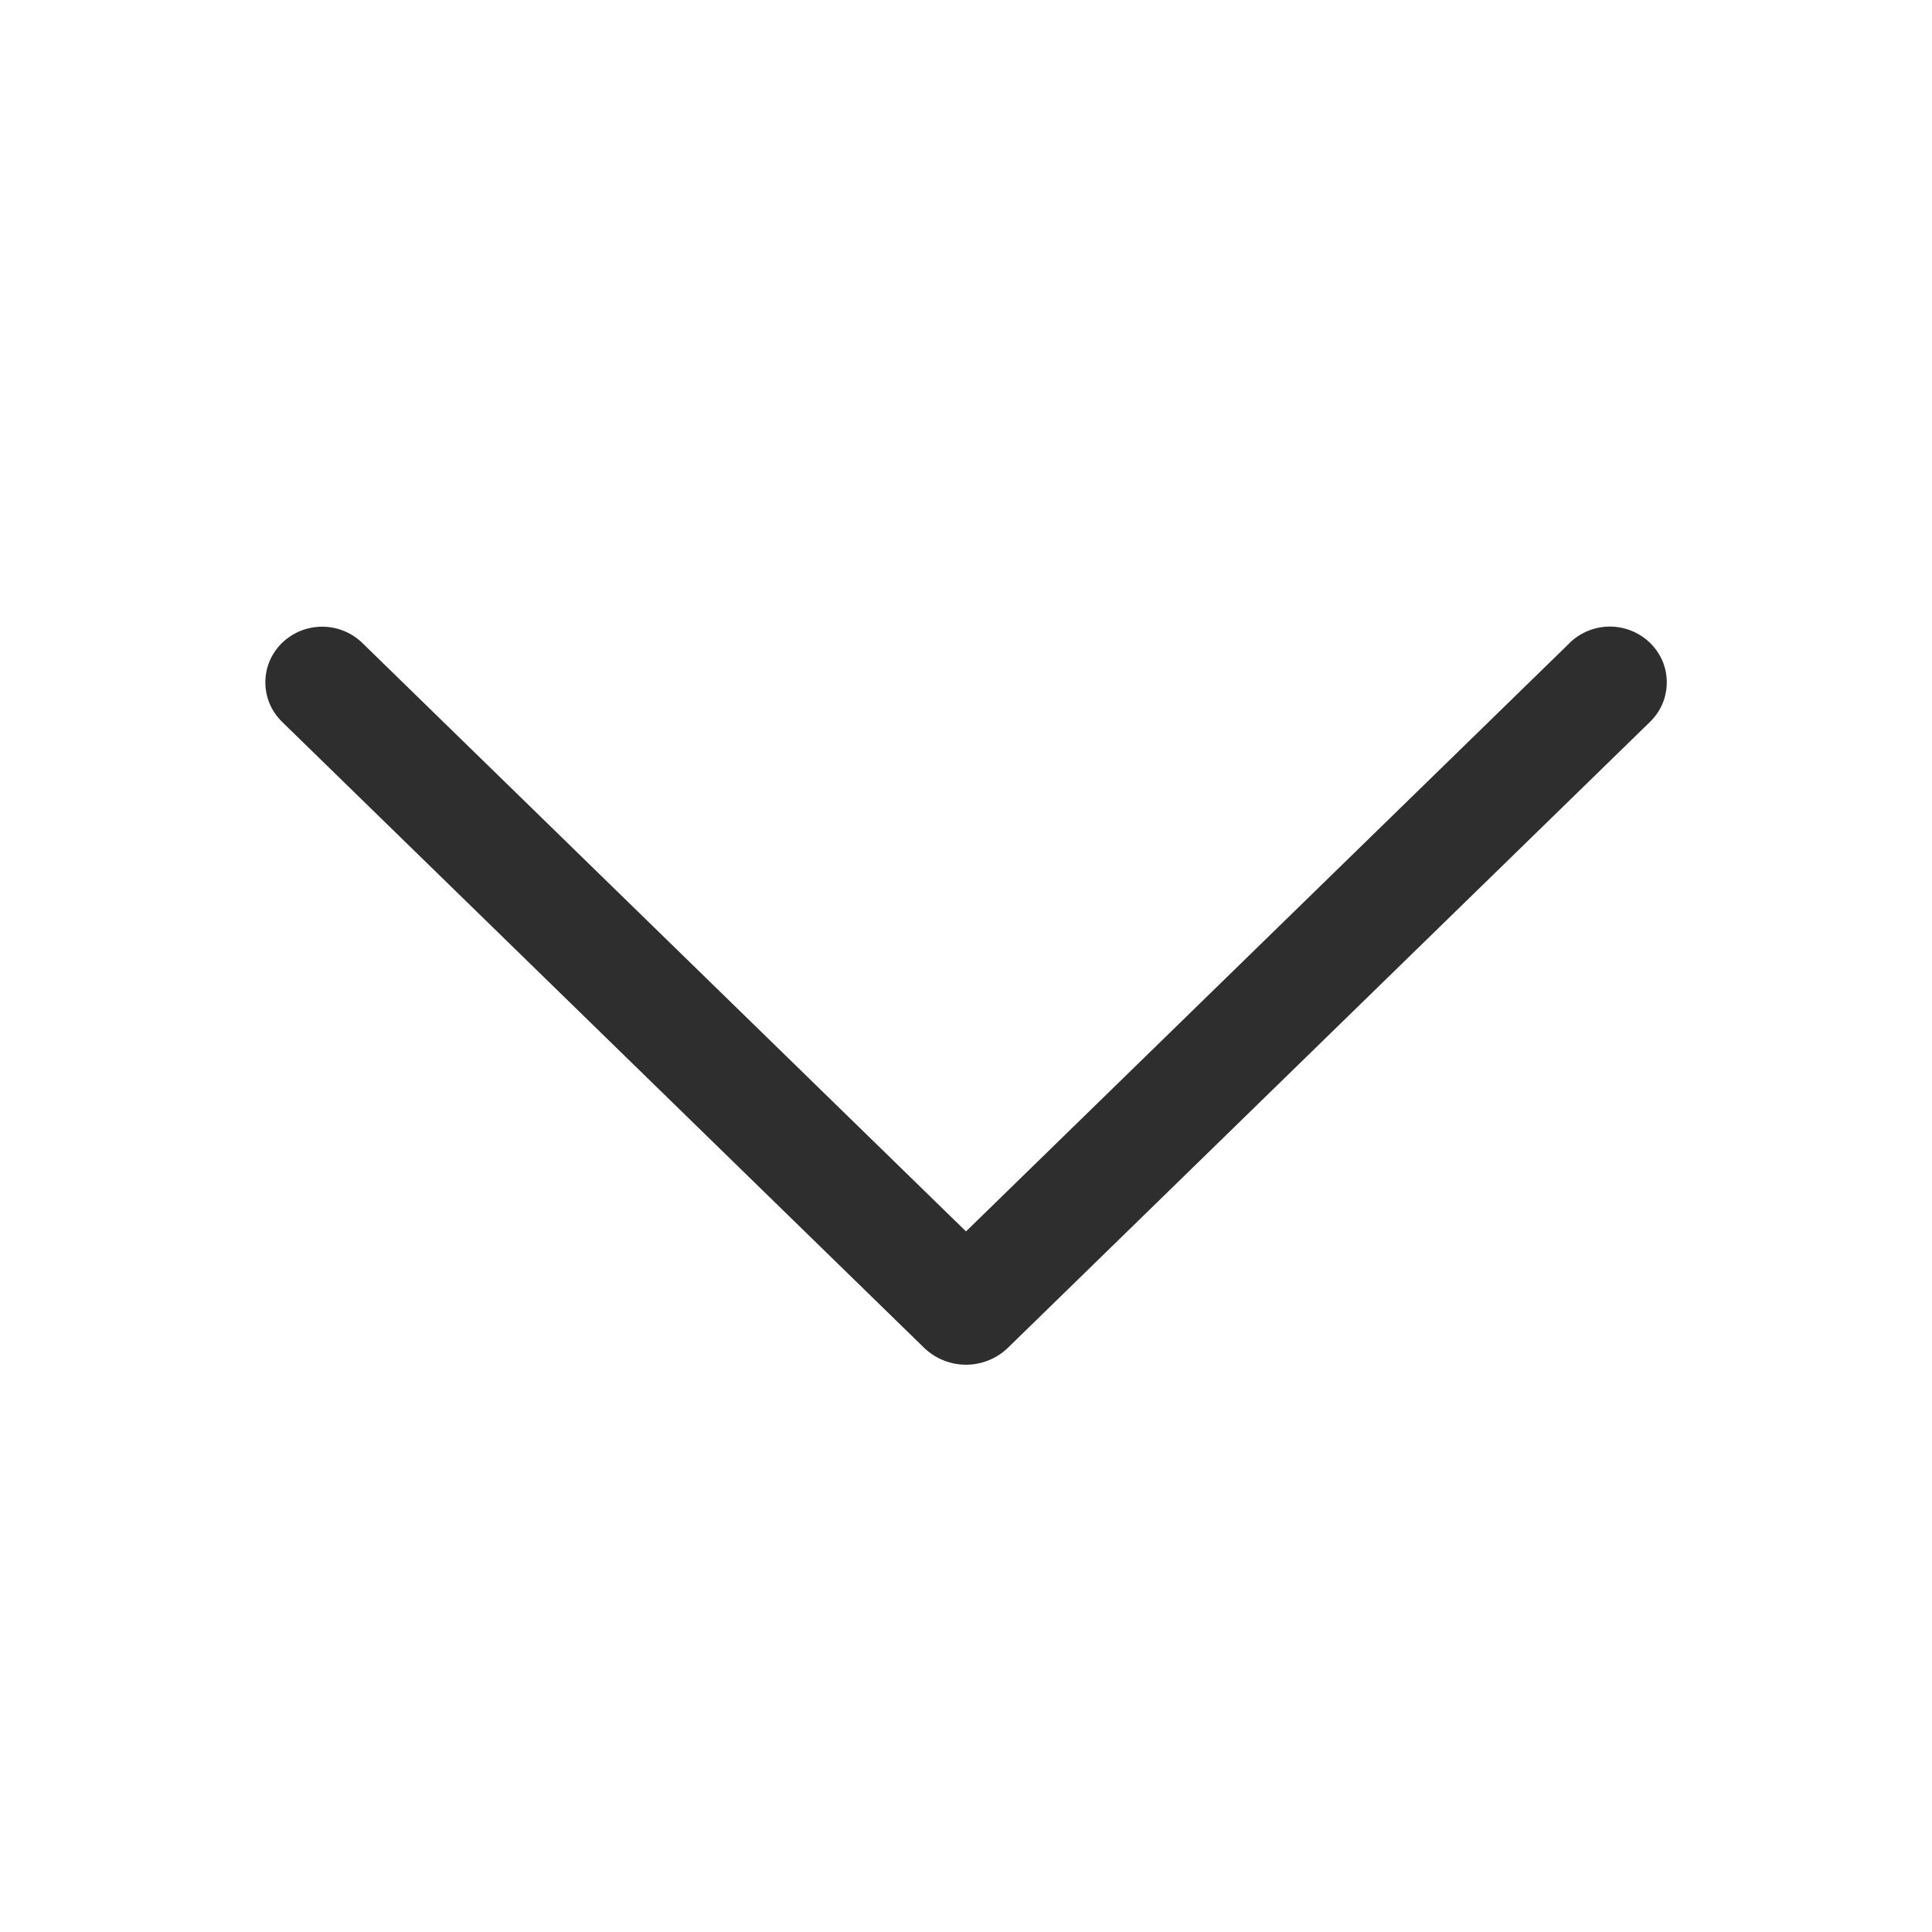
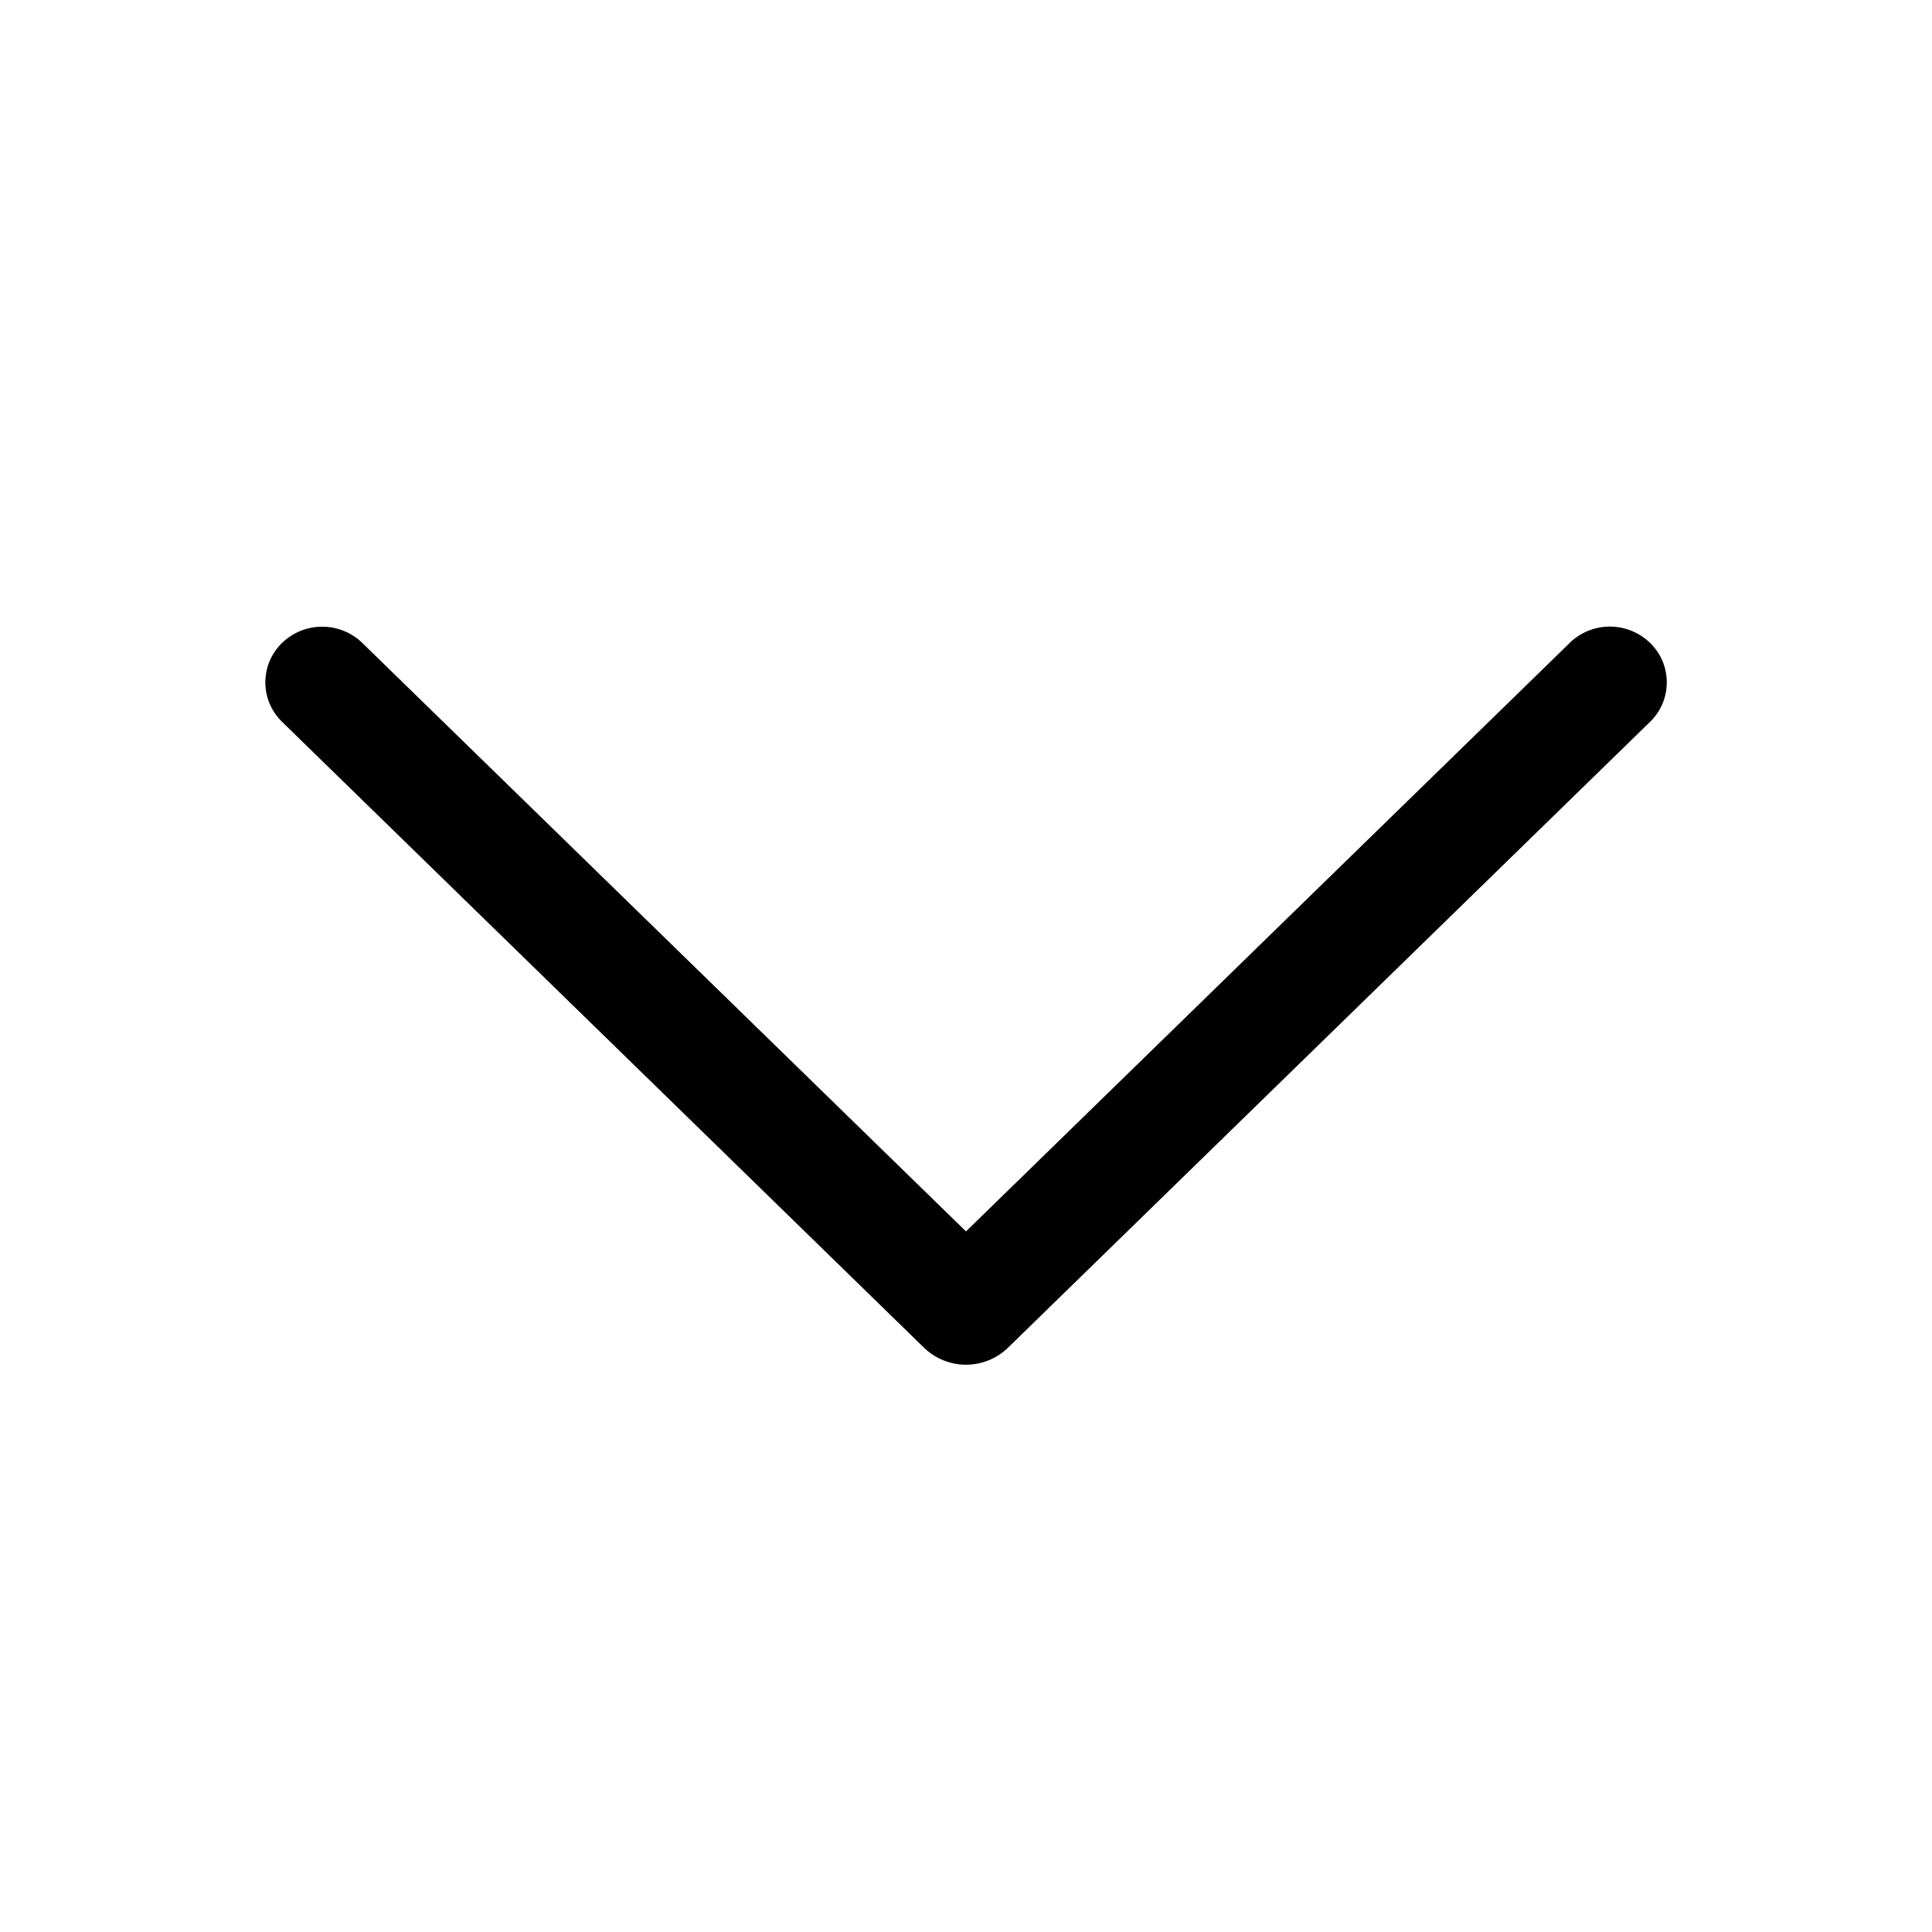
<svg xmlns="http://www.w3.org/2000/svg" width="32" height="32" viewBox="0 0 32 32" fill="none">
-   <path d="M25.996 10.652L16 20.396L6.004 10.652C5.825 10.477 5.586 10.38 5.336 10.38C5.086 10.38 4.847 10.477 4.668 10.652C4.582 10.737 4.513 10.838 4.466 10.949C4.419 11.061 4.395 11.181 4.395 11.302C4.395 11.423 4.419 11.543 4.466 11.655C4.513 11.766 4.582 11.867 4.668 11.952L15.302 22.32C15.489 22.502 15.739 22.604 16 22.604C16.261 22.604 16.511 22.502 16.698 22.32L27.332 11.954C27.419 11.869 27.488 11.768 27.536 11.656C27.583 11.544 27.607 11.424 27.607 11.302C27.607 11.18 27.583 11.06 27.536 10.948C27.488 10.836 27.419 10.735 27.332 10.65C27.153 10.476 26.914 10.378 26.664 10.378C26.414 10.378 26.175 10.476 25.996 10.65V10.652Z" fill="#2F2E2E" />
+   <path d="M25.996 10.652L16 20.396L6.004 10.652C5.825 10.477 5.586 10.38 5.336 10.38C5.086 10.38 4.847 10.477 4.668 10.652C4.582 10.737 4.513 10.838 4.466 10.949C4.419 11.061 4.395 11.181 4.395 11.302C4.395 11.423 4.419 11.543 4.466 11.655C4.513 11.766 4.582 11.867 4.668 11.952L15.302 22.32C15.489 22.502 15.739 22.604 16 22.604C16.261 22.604 16.511 22.502 16.698 22.32L27.332 11.954C27.419 11.869 27.488 11.768 27.536 11.656C27.583 11.544 27.607 11.424 27.607 11.302C27.607 11.18 27.583 11.06 27.536 10.948C27.488 10.836 27.419 10.735 27.332 10.65C27.153 10.476 26.914 10.378 26.664 10.378C26.414 10.378 26.175 10.476 25.996 10.65V10.652Z" fill="currentColor" />
</svg>
